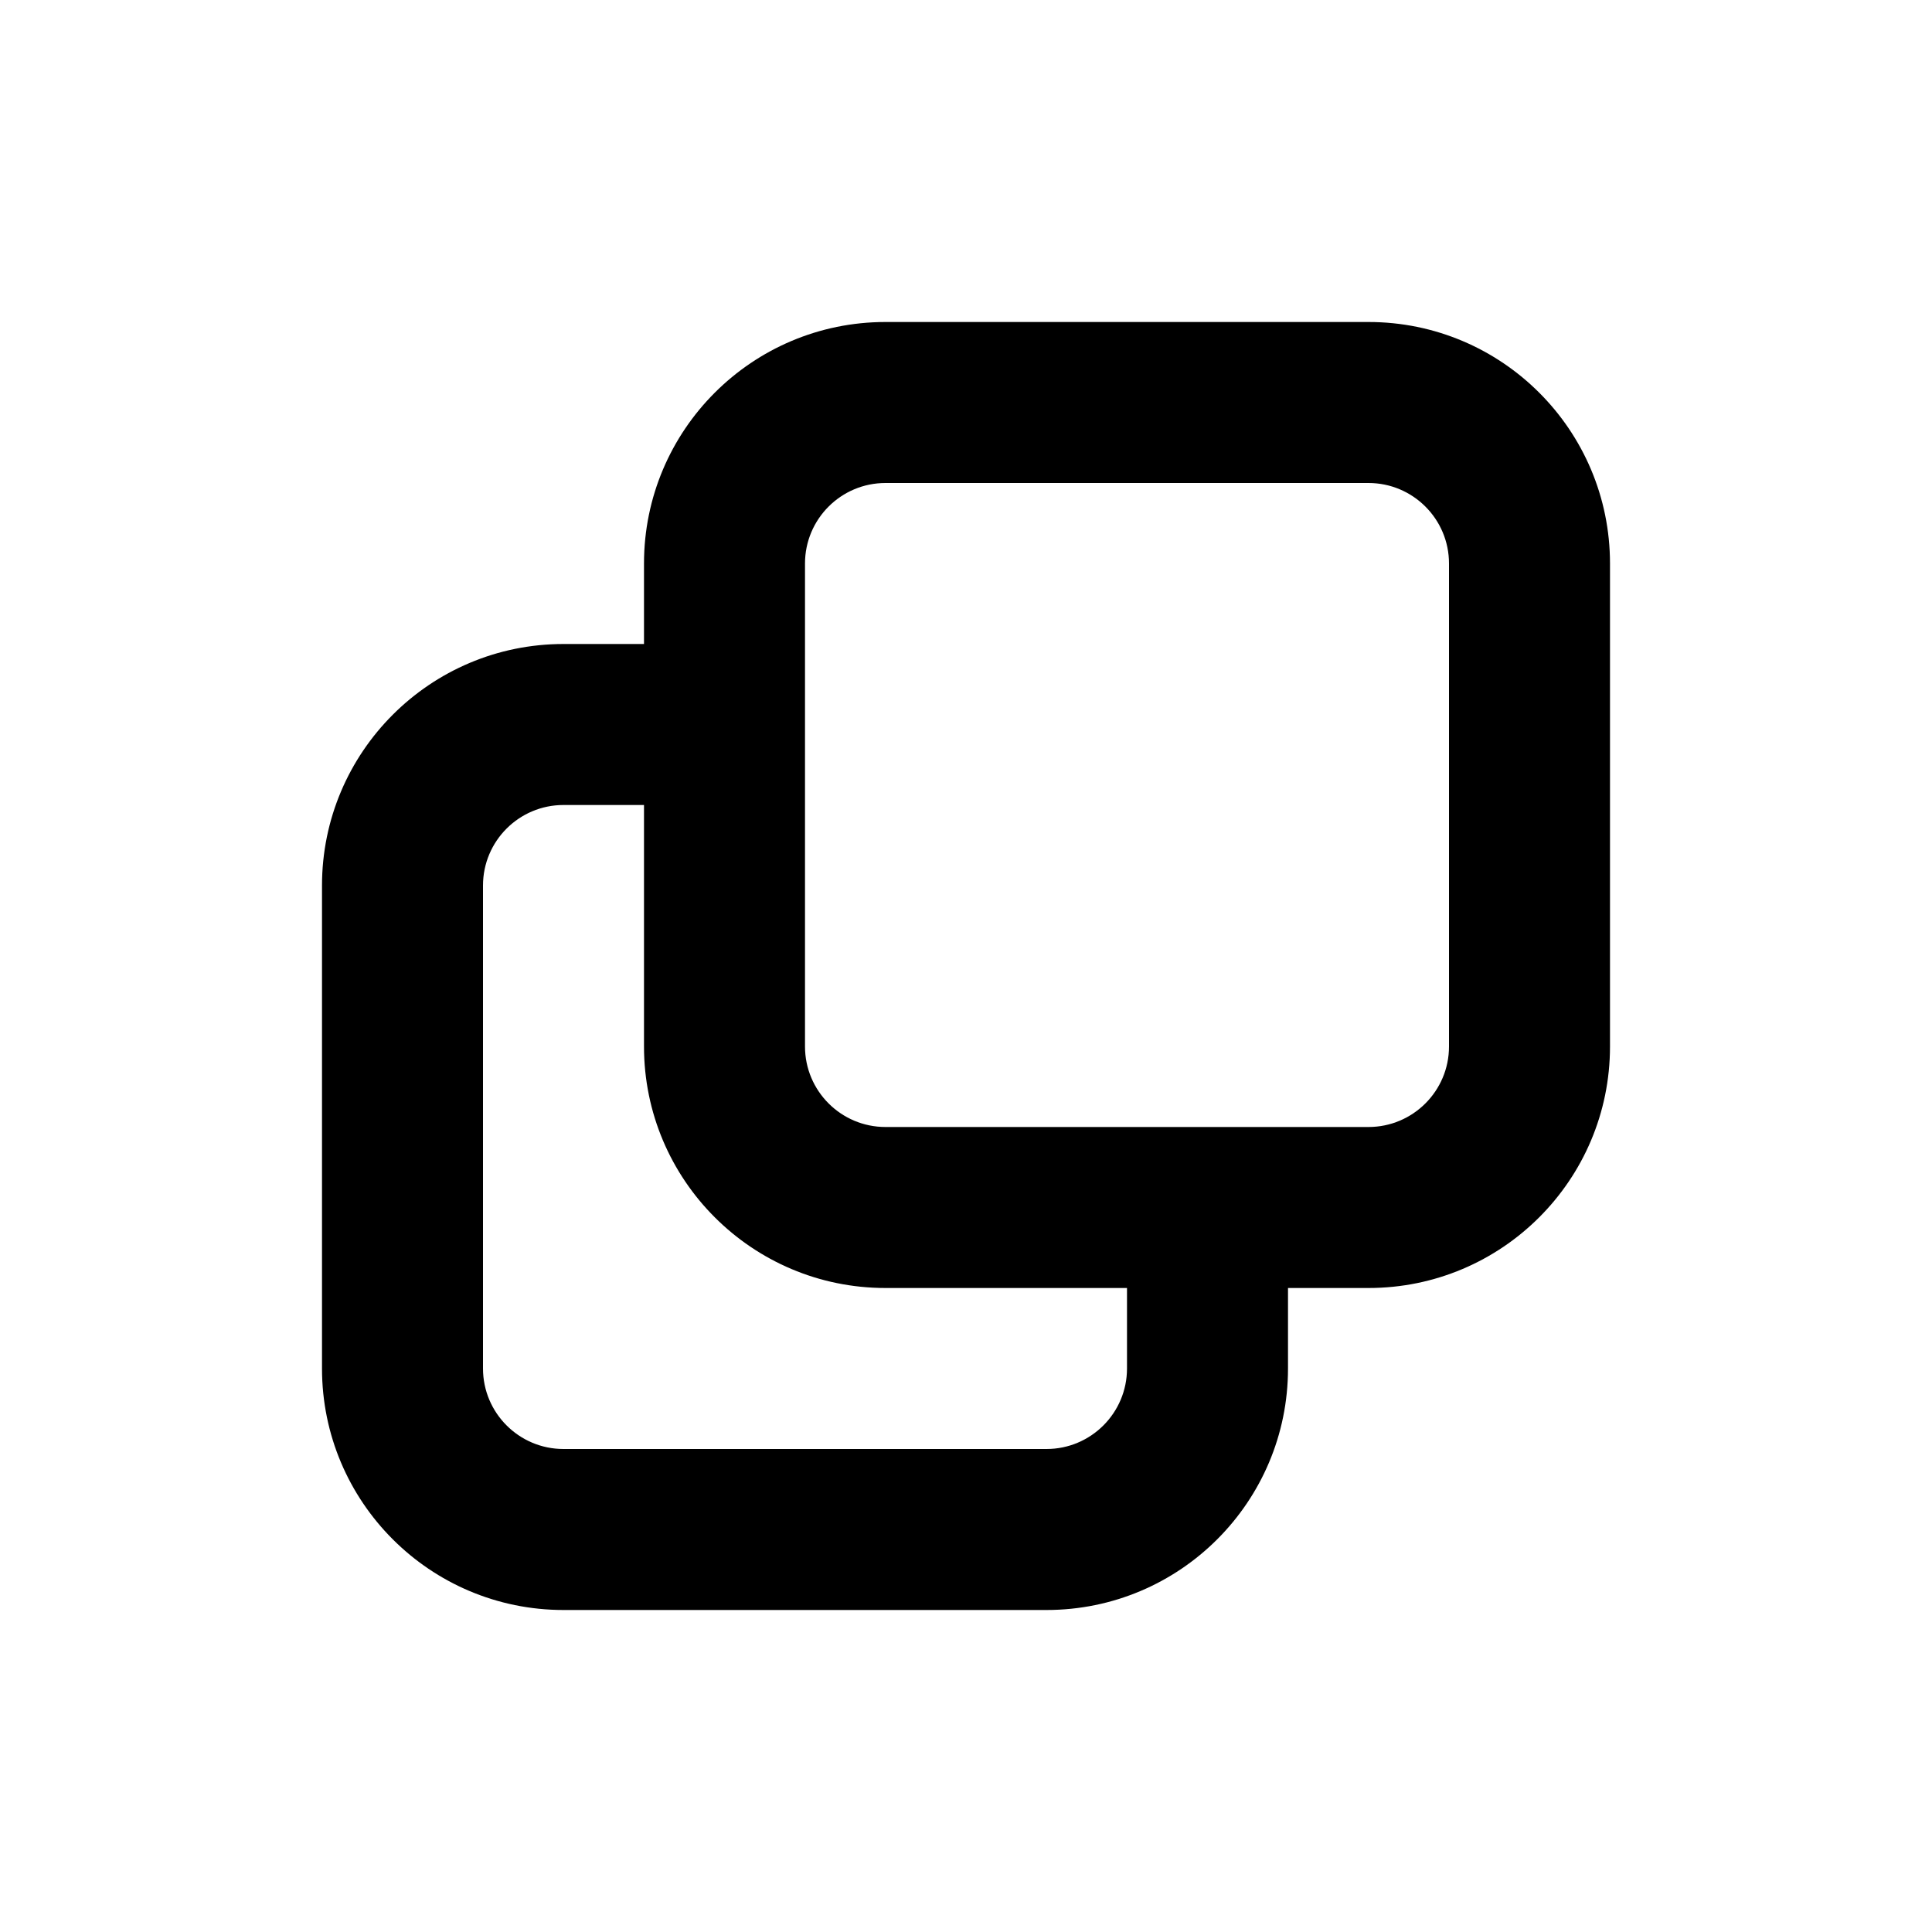
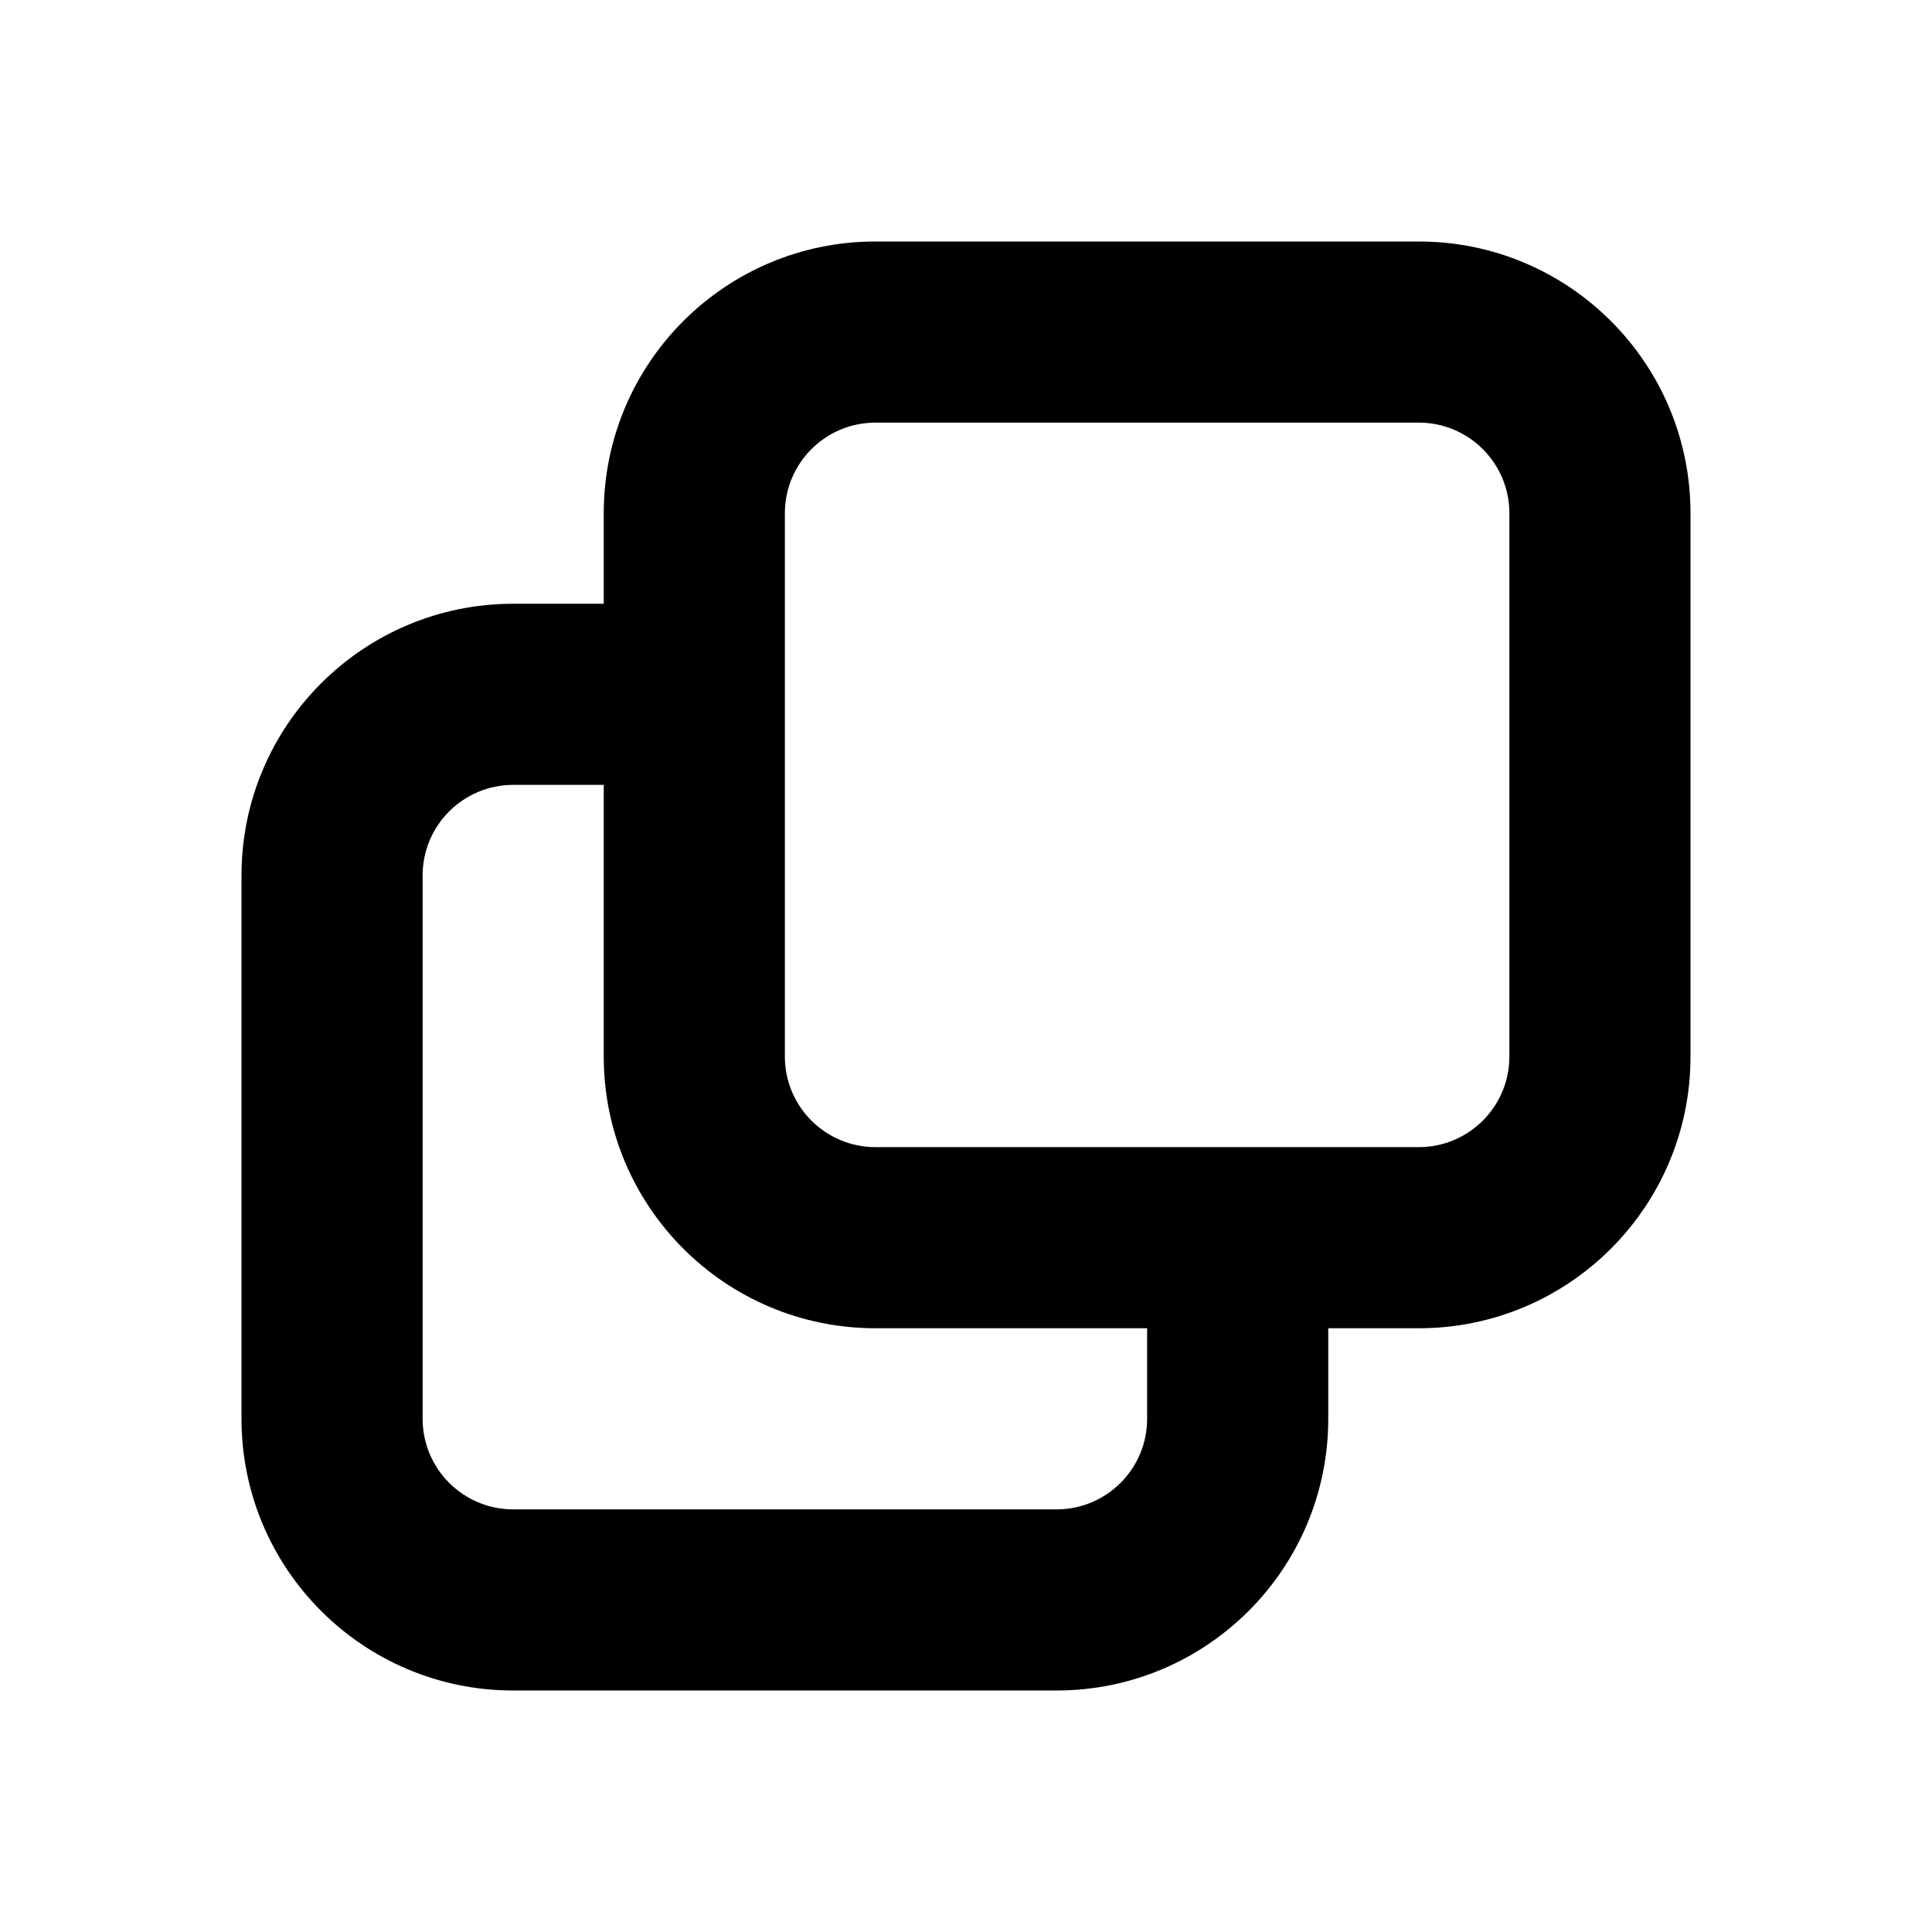
<svg xmlns="http://www.w3.org/2000/svg" width="24" height="24" viewBox="0 0 24 24" fill="none">
-   <path fill-rule="evenodd" clip-rule="evenodd" d="M11 4C9.343 4 8 5.343 8 7V8H7C5.344 8 4 9.343 4 11V17C4 18.657 5.343 20 7 20H13C14.657 20 16 18.657 16 17V16H17C18.657 16 20 14.657 20 13V7C20 5.343 18.657 4 17 4H11ZM14 16H11C9.343 16 8 14.657 8 13V10H7C6.448 10 6 10.448 6 11V17C6 17.552 6.448 18 7 18H13C13.552 18 14 17.552 14 17V16ZM10 7C10 6.448 10.448 6 11 6H17C17.552 6 18 6.448 18 7V13C18 13.552 17.552 14 17 14H11C10.448 14 10 13.552 10 13V7Z" fill="currentColor" />
+   <path fill-rule="evenodd" clip-rule="evenodd" d="M10.875 3C9.011 3 7.5 4.511 7.5 6.375V7.5H6.376C4.512 7.5 3 9.011 3 10.875V17.625C3 19.489 4.511 21 6.375 21H13.125C14.989 21 16.5 19.489 16.5 17.625V16.5H17.625C19.489 16.5 21 14.989 21 13.125V6.375C21 4.511 19.489 3 17.625 3H10.875ZM14.25 16.5H10.875C9.011 16.5 7.5 14.989 7.5 13.125V9.75H6.376C5.754 9.75 5.25 10.254 5.25 10.875V17.625C5.25 18.246 5.754 18.75 6.375 18.75H13.125C13.746 18.75 14.25 18.246 14.25 17.625V16.5ZM9.75 6.375C9.75 5.754 10.254 5.25 10.875 5.25H17.625C18.246 5.25 18.75 5.754 18.75 6.375V13.125C18.75 13.746 18.246 14.25 17.625 14.25H10.875C10.254 14.25 9.75 13.746 9.75 13.125V6.375Z" fill="currentColor" />
</svg>
